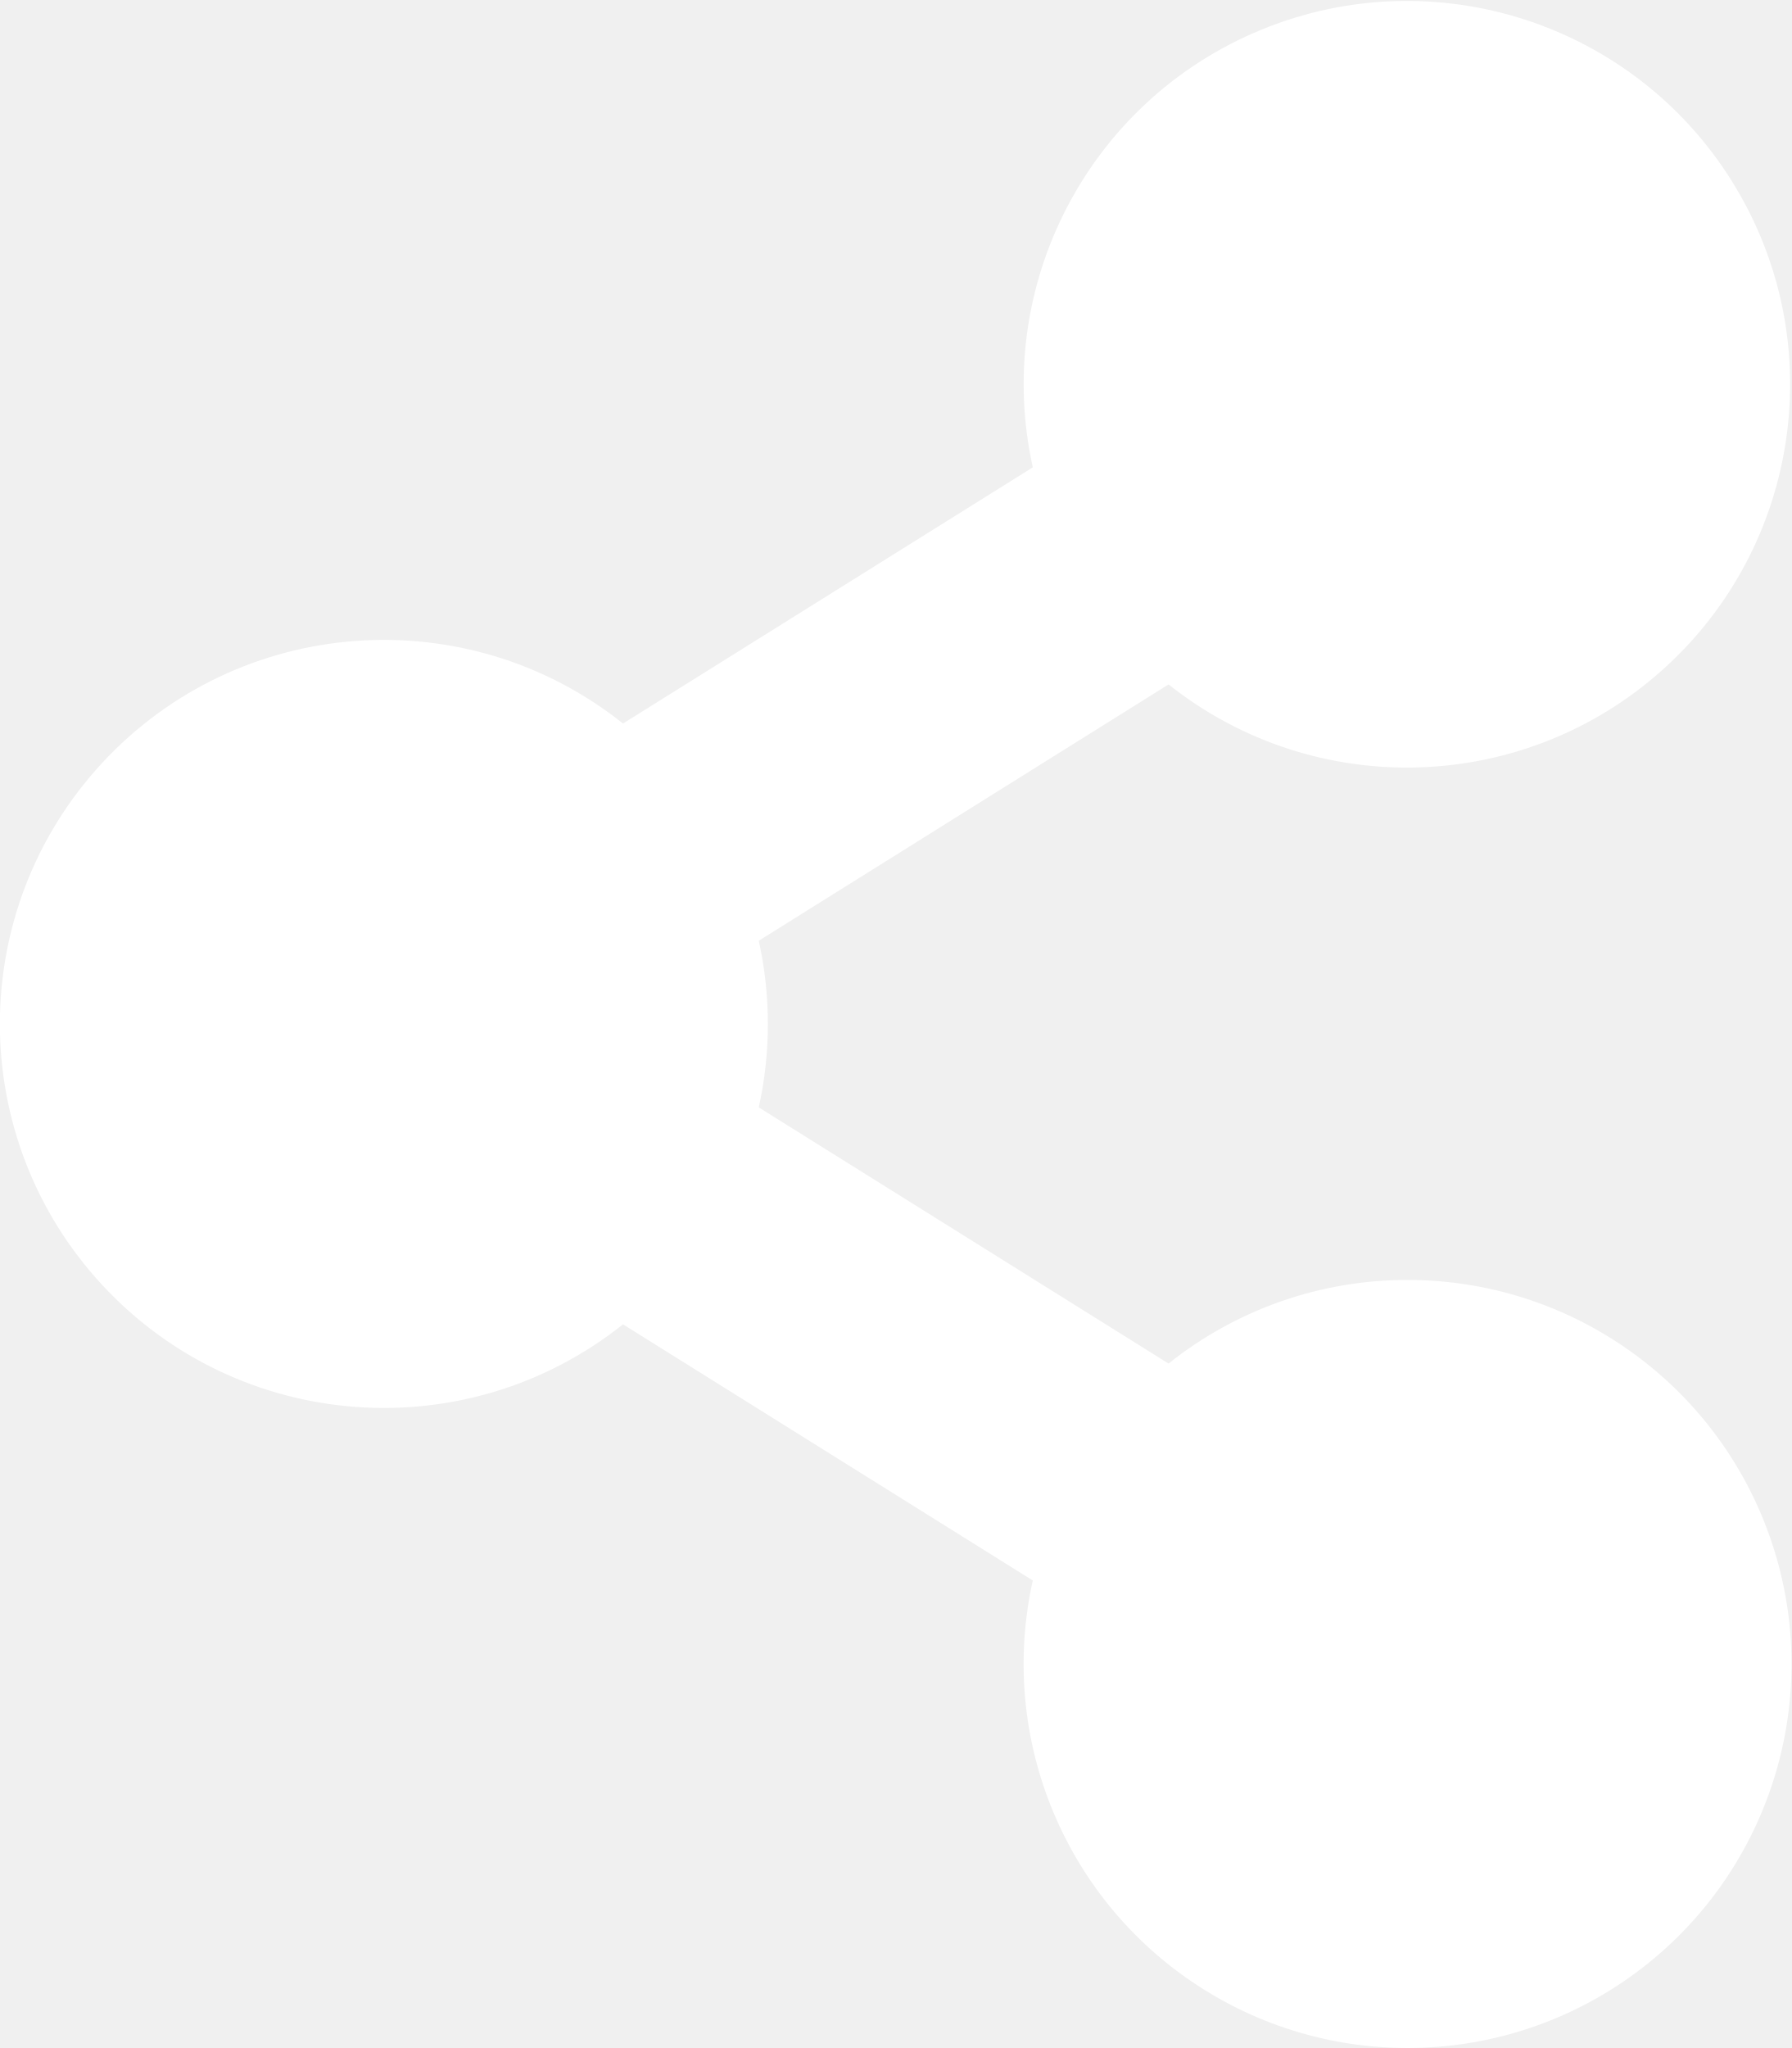
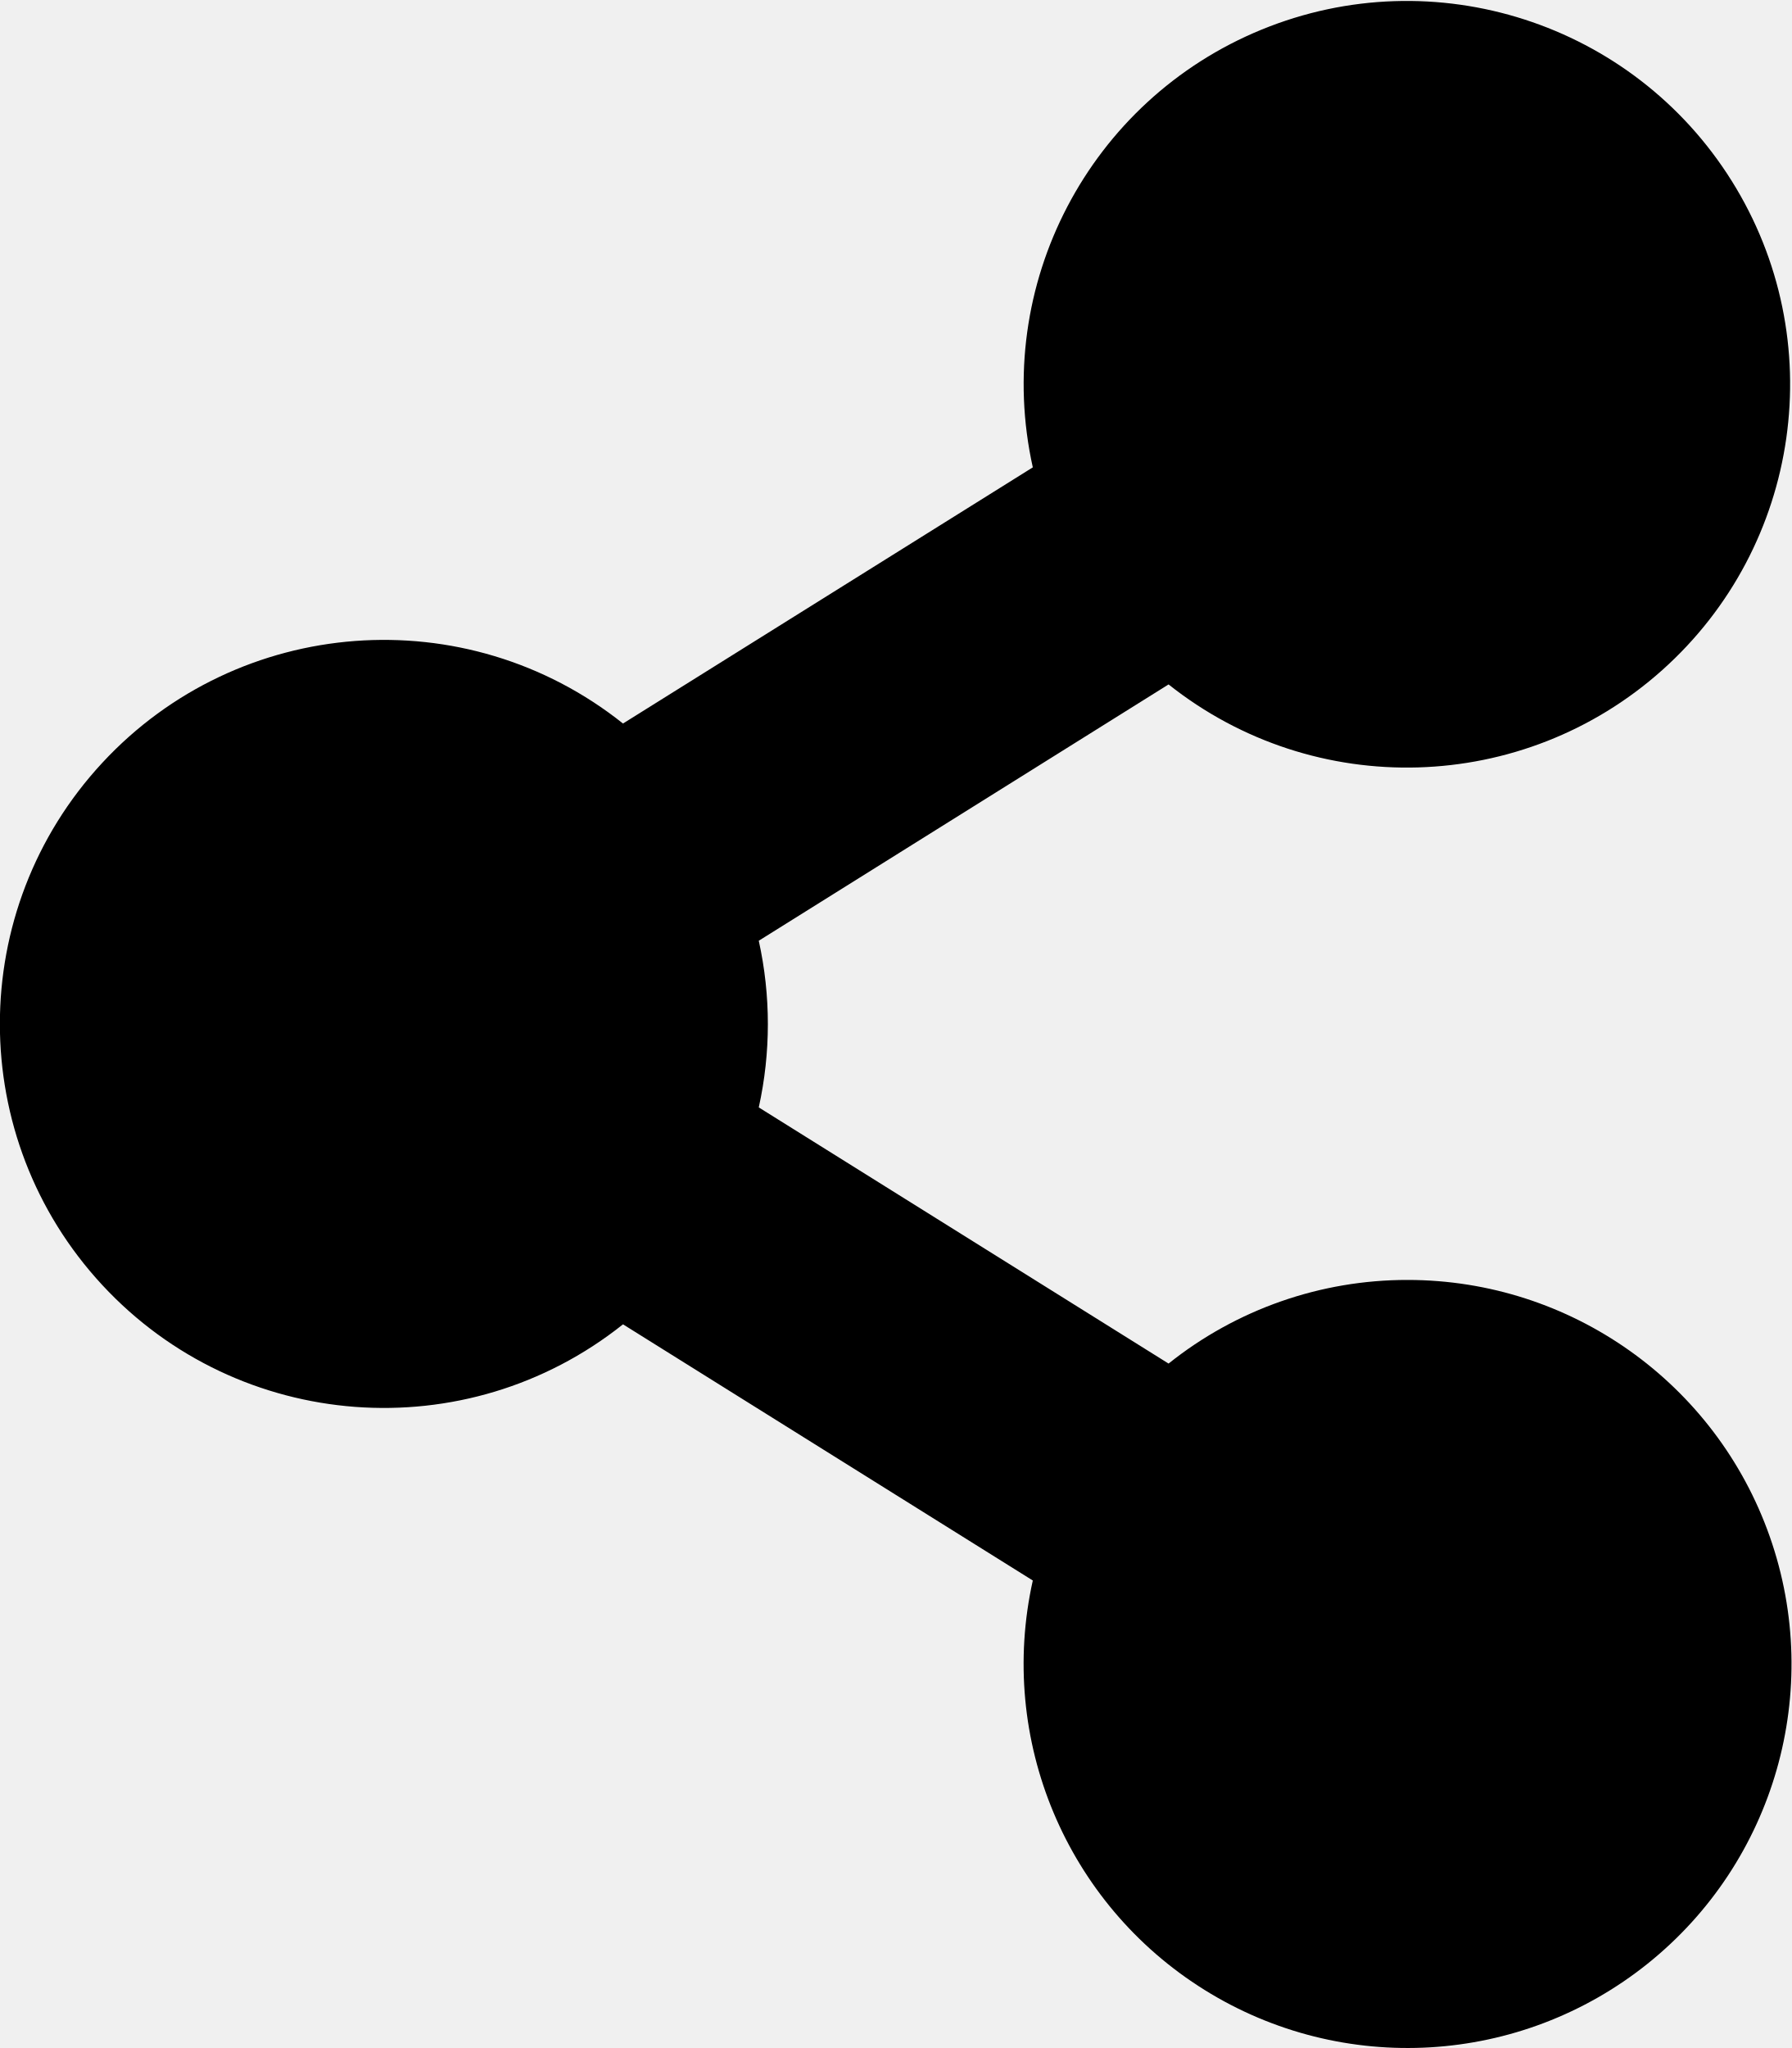
<svg xmlns="http://www.w3.org/2000/svg" width="12.193" height="13.935" viewBox="0 0 12.193 13.935">
-   <path id="Icon_awesome-share-alt" data-name="Icon awesome-share-alt" d="M9.58,8.709a2.6,2.6,0,0,0-1.627.569L5.164,7.535a2.628,2.628,0,0,0,0-1.134L7.953,4.657A2.608,2.608,0,1,0,7.029,3.18L4.24,4.923a2.613,2.613,0,1,0,0,4.088l2.789,1.743A2.613,2.613,0,1,0,9.58,8.709Z" fill="#fff" />
+   <path id="Icon_awesome-share-alt" data-name="Icon awesome-share-alt" d="M9.58,8.709a2.6,2.6,0,0,0-1.627.569L5.164,7.535a2.628,2.628,0,0,0,0-1.134L7.953,4.657A2.608,2.608,0,1,0,7.029,3.18L4.24,4.923a2.613,2.613,0,1,0,0,4.088l2.789,1.743A2.613,2.613,0,1,0,9.58,8.709Z" fill="currentColor" />
</svg>
